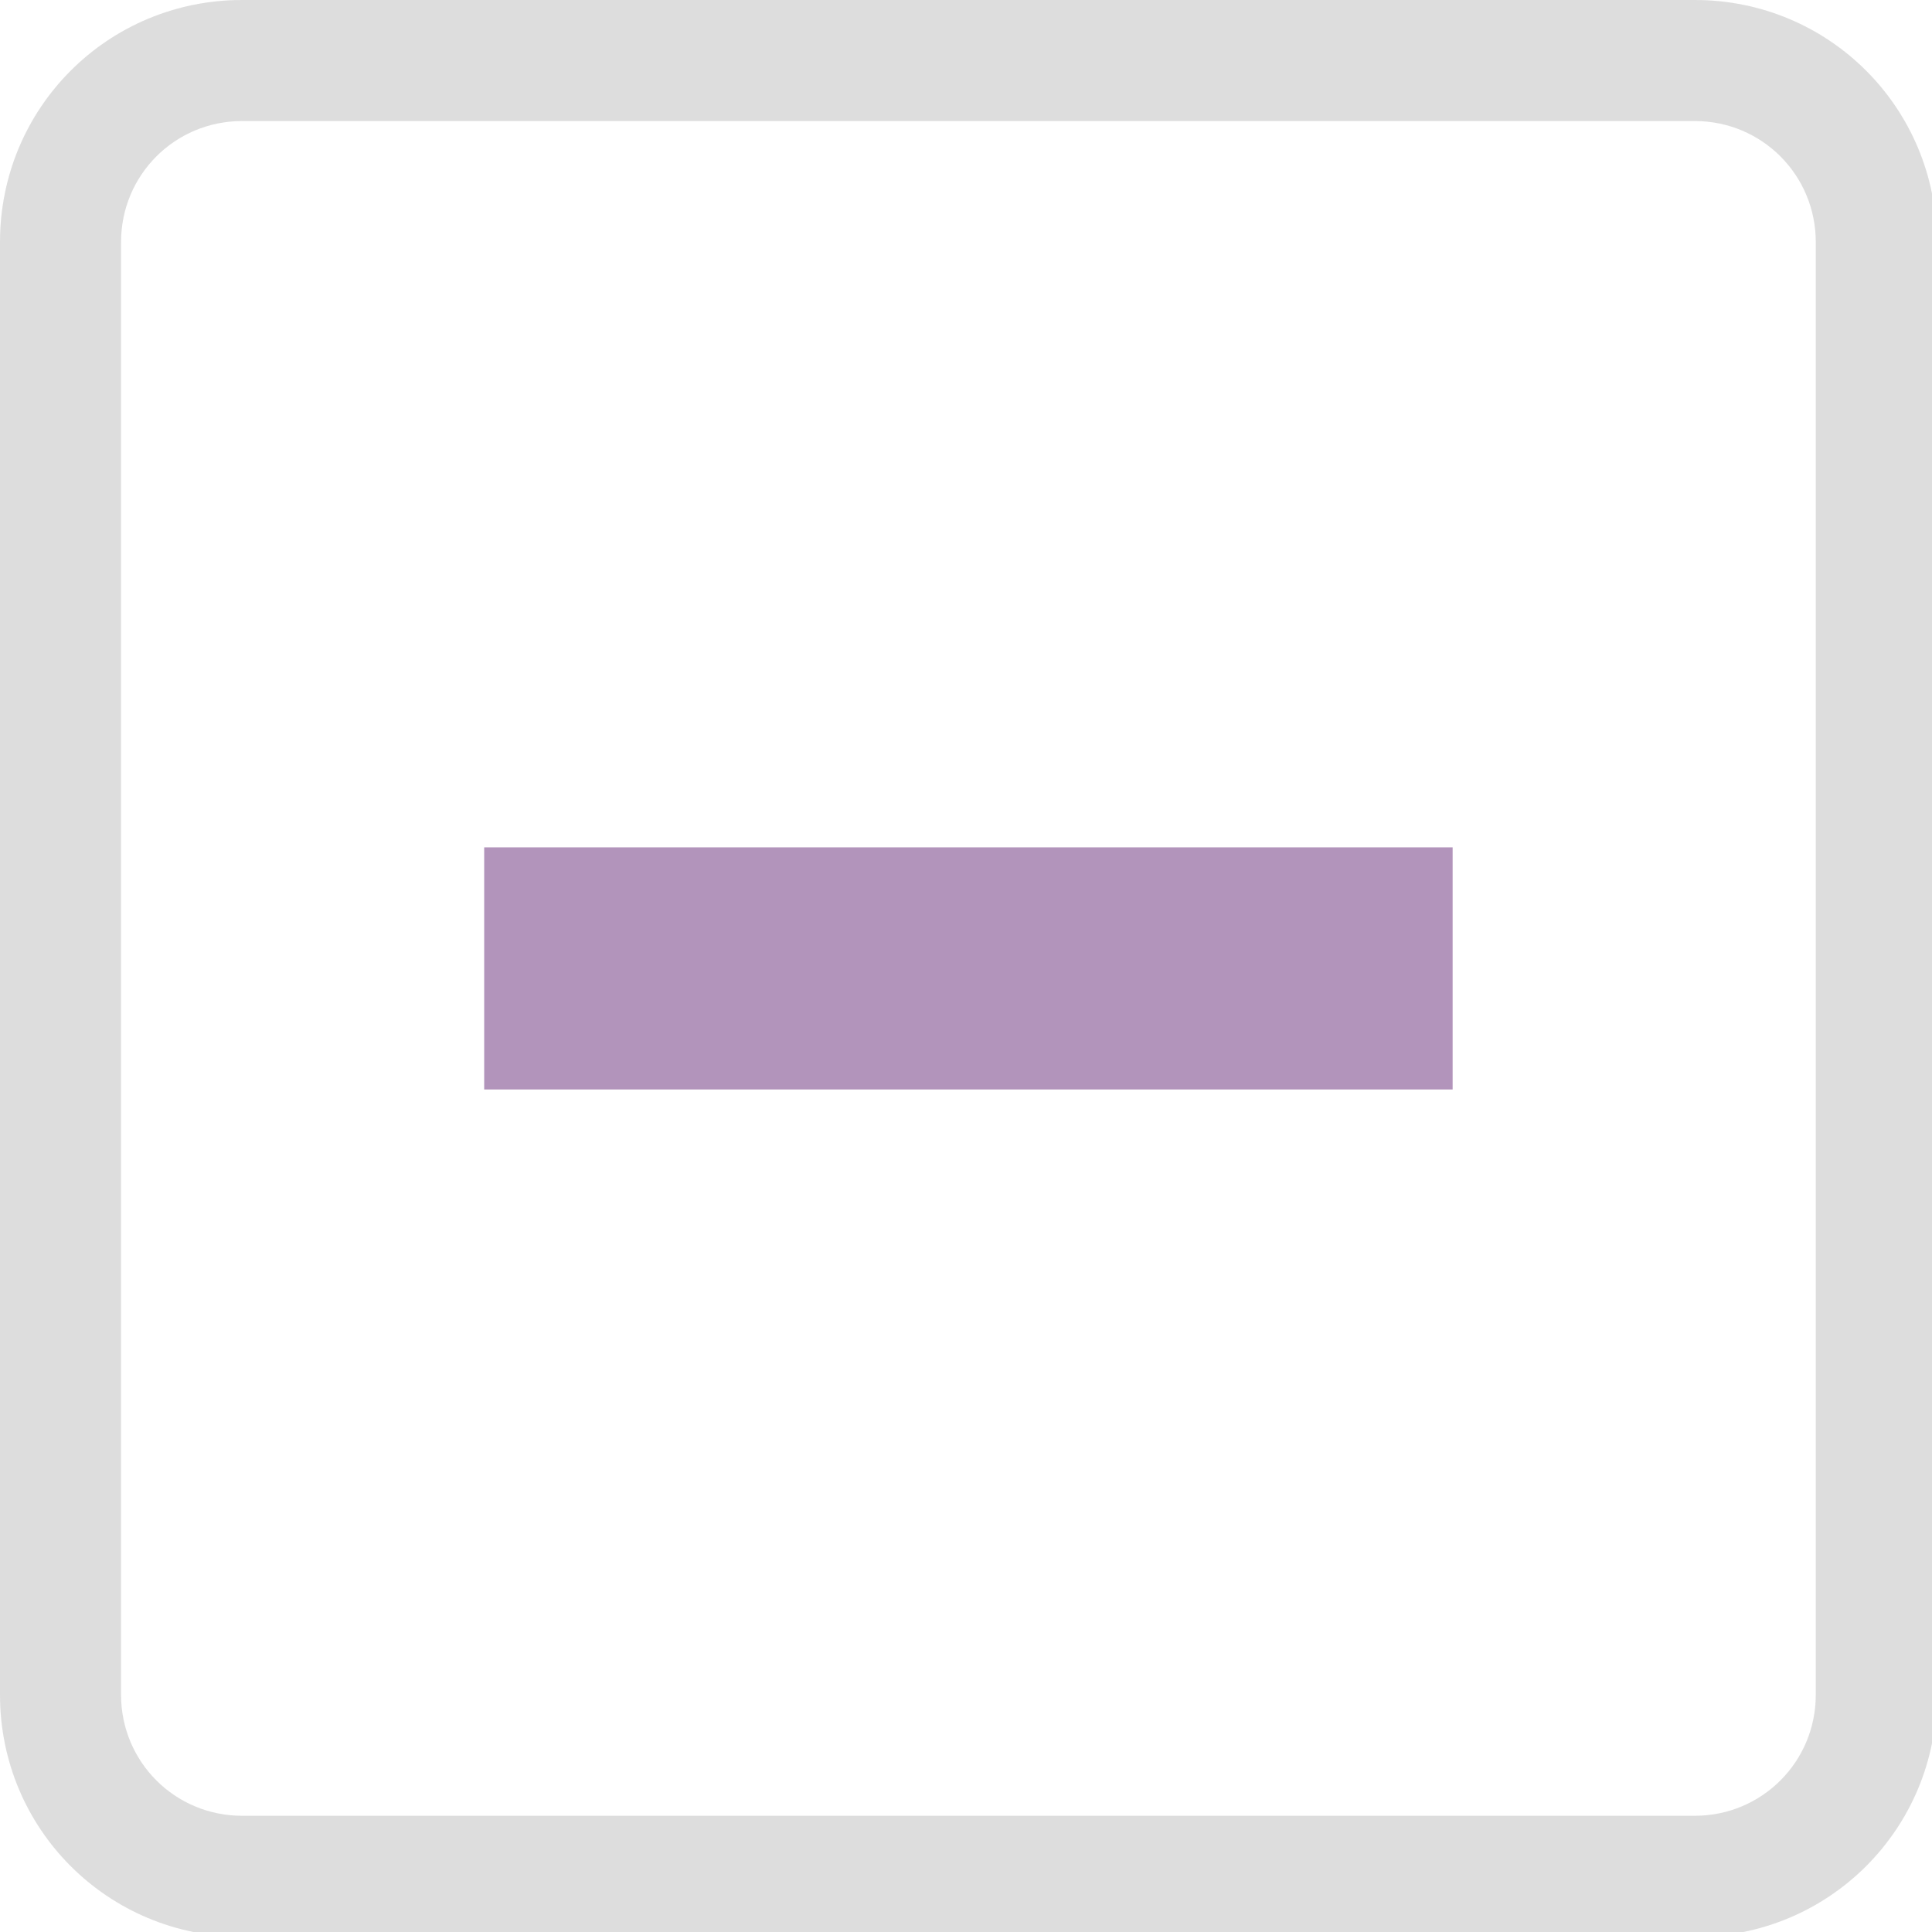
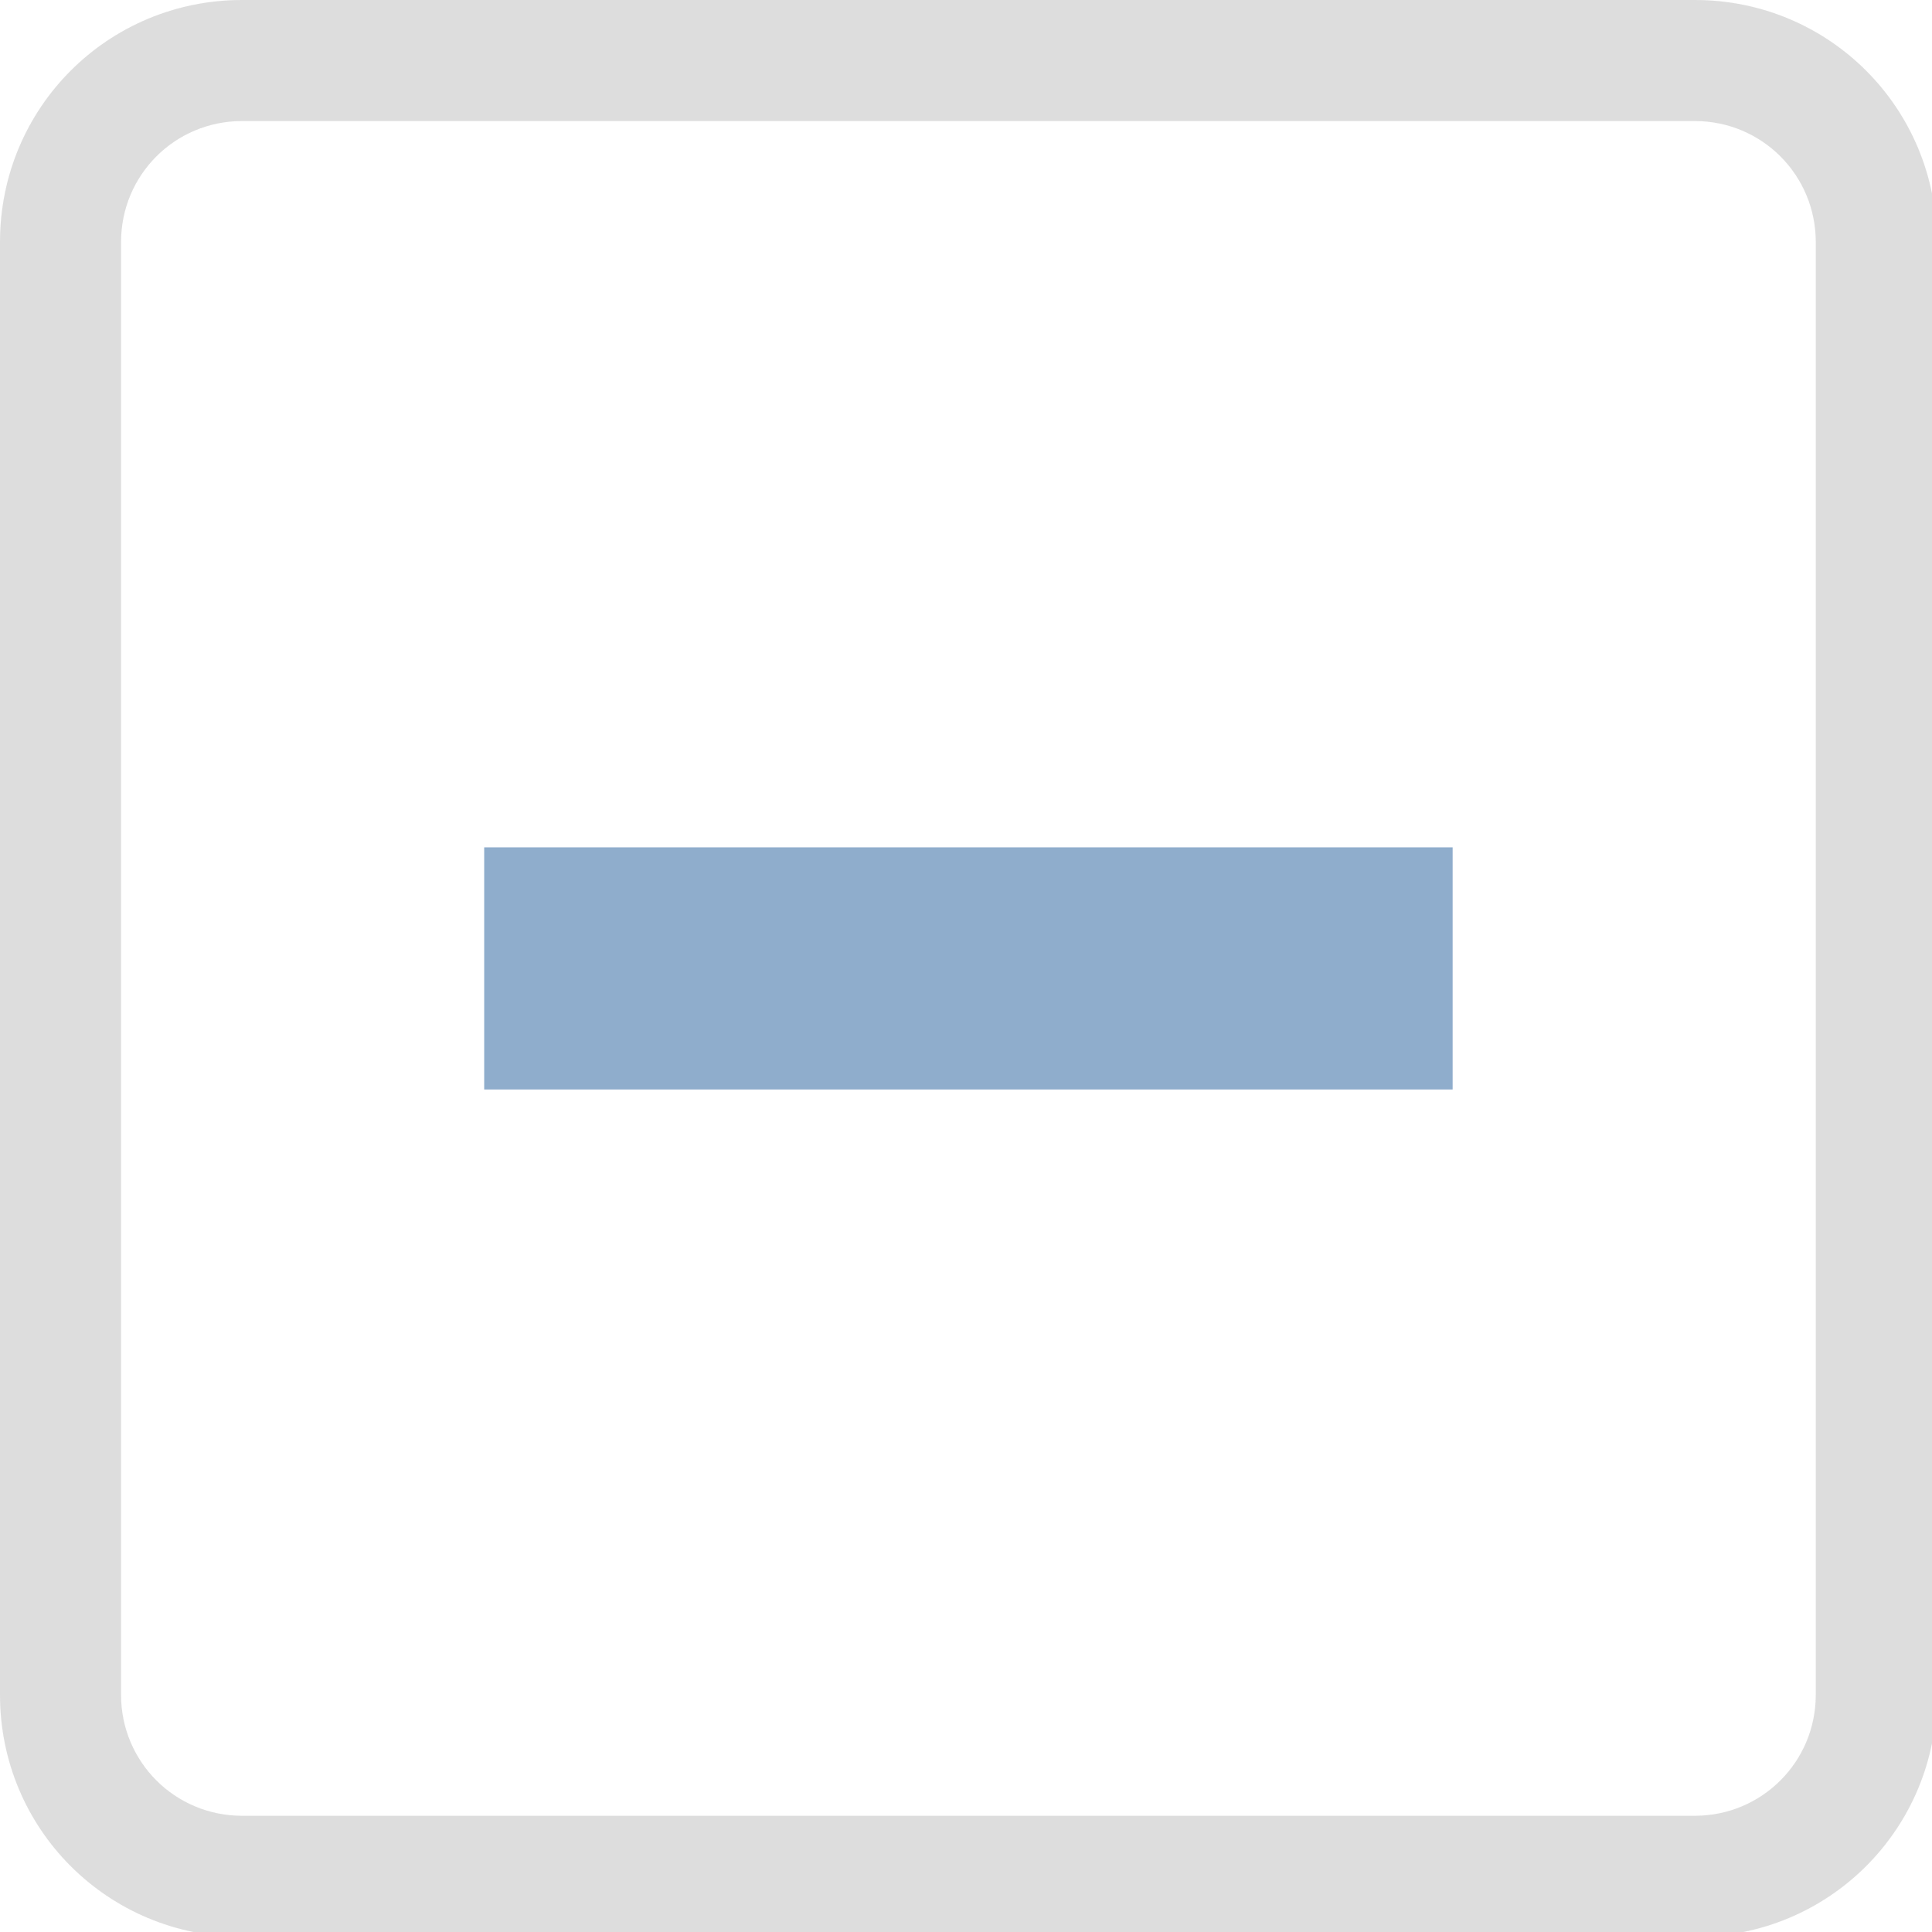
<svg xmlns="http://www.w3.org/2000/svg" width="133pt" height="133pt" viewBox="0 0 133 133" version="1.1">
  <g id="surface1">
    <path style=" stroke:none;fill-rule:nonzero;fill:#c7c7c7;fill-opacity:0.5;" d="M 16.668 0 C 7.422 0 0 7.422 0 16.668 L 0 116.668 C 0 125.91 7.422 133.332 16.668 133.332 L 116.668 133.332 C 125.91 133.332 133.332 125.91 133.332 116.668 L 133.332 16.668 C 133.332 7.422 125.91 0 116.668 0 Z M 16.668 8.332 L 116.668 8.332 C 121.289 8.332 125 12.043 125 16.668 L 125 116.668 C 125 121.289 121.289 125 116.668 125 L 16.668 125 C 12.043 125 8.332 121.289 8.332 116.668 L 8.332 16.668 C 8.332 12.043 12.043 8.332 16.668 8.332 Z M 16.668 8.332 " />
    <path style=" stroke:none;fill-rule:nonzero;fill:#c7c7c7;fill-opacity:0.15;" d="M 16.668 0 C 7.422 0 0 7.422 0 16.668 L 0 116.668 C 0 125.91 7.422 133.332 16.668 133.332 L 116.668 133.332 C 125.91 133.332 133.332 125.91 133.332 116.668 L 133.332 16.668 C 133.332 7.422 125.91 0 116.668 0 Z M 16.668 8.332 L 116.668 8.332 C 121.289 8.332 125 12.043 125 16.668 L 125 116.668 C 125 121.289 121.289 125 116.668 125 L 16.668 125 C 12.043 125 8.332 121.289 8.332 116.668 L 8.332 16.668 C 8.332 12.043 12.043 8.332 16.668 8.332 Z M 16.668 8.332 " />
-     <path style=" stroke:none;fill-rule:nonzero;fill:#b294bb;fill-opacity:1;" d="M 33.332 58.332 L 100 58.332 L 100 75 L 33.332 75 Z M 33.332 58.332 " />
+     <path style=" stroke:none;fill-rule:nonzero;fill:#8fadcc;fill-opacity:1;" d="M 33.332 58.332 L 100 58.332 L 100 75 L 33.332 75 Z M 33.332 58.332 " />
  </g>
</svg>
